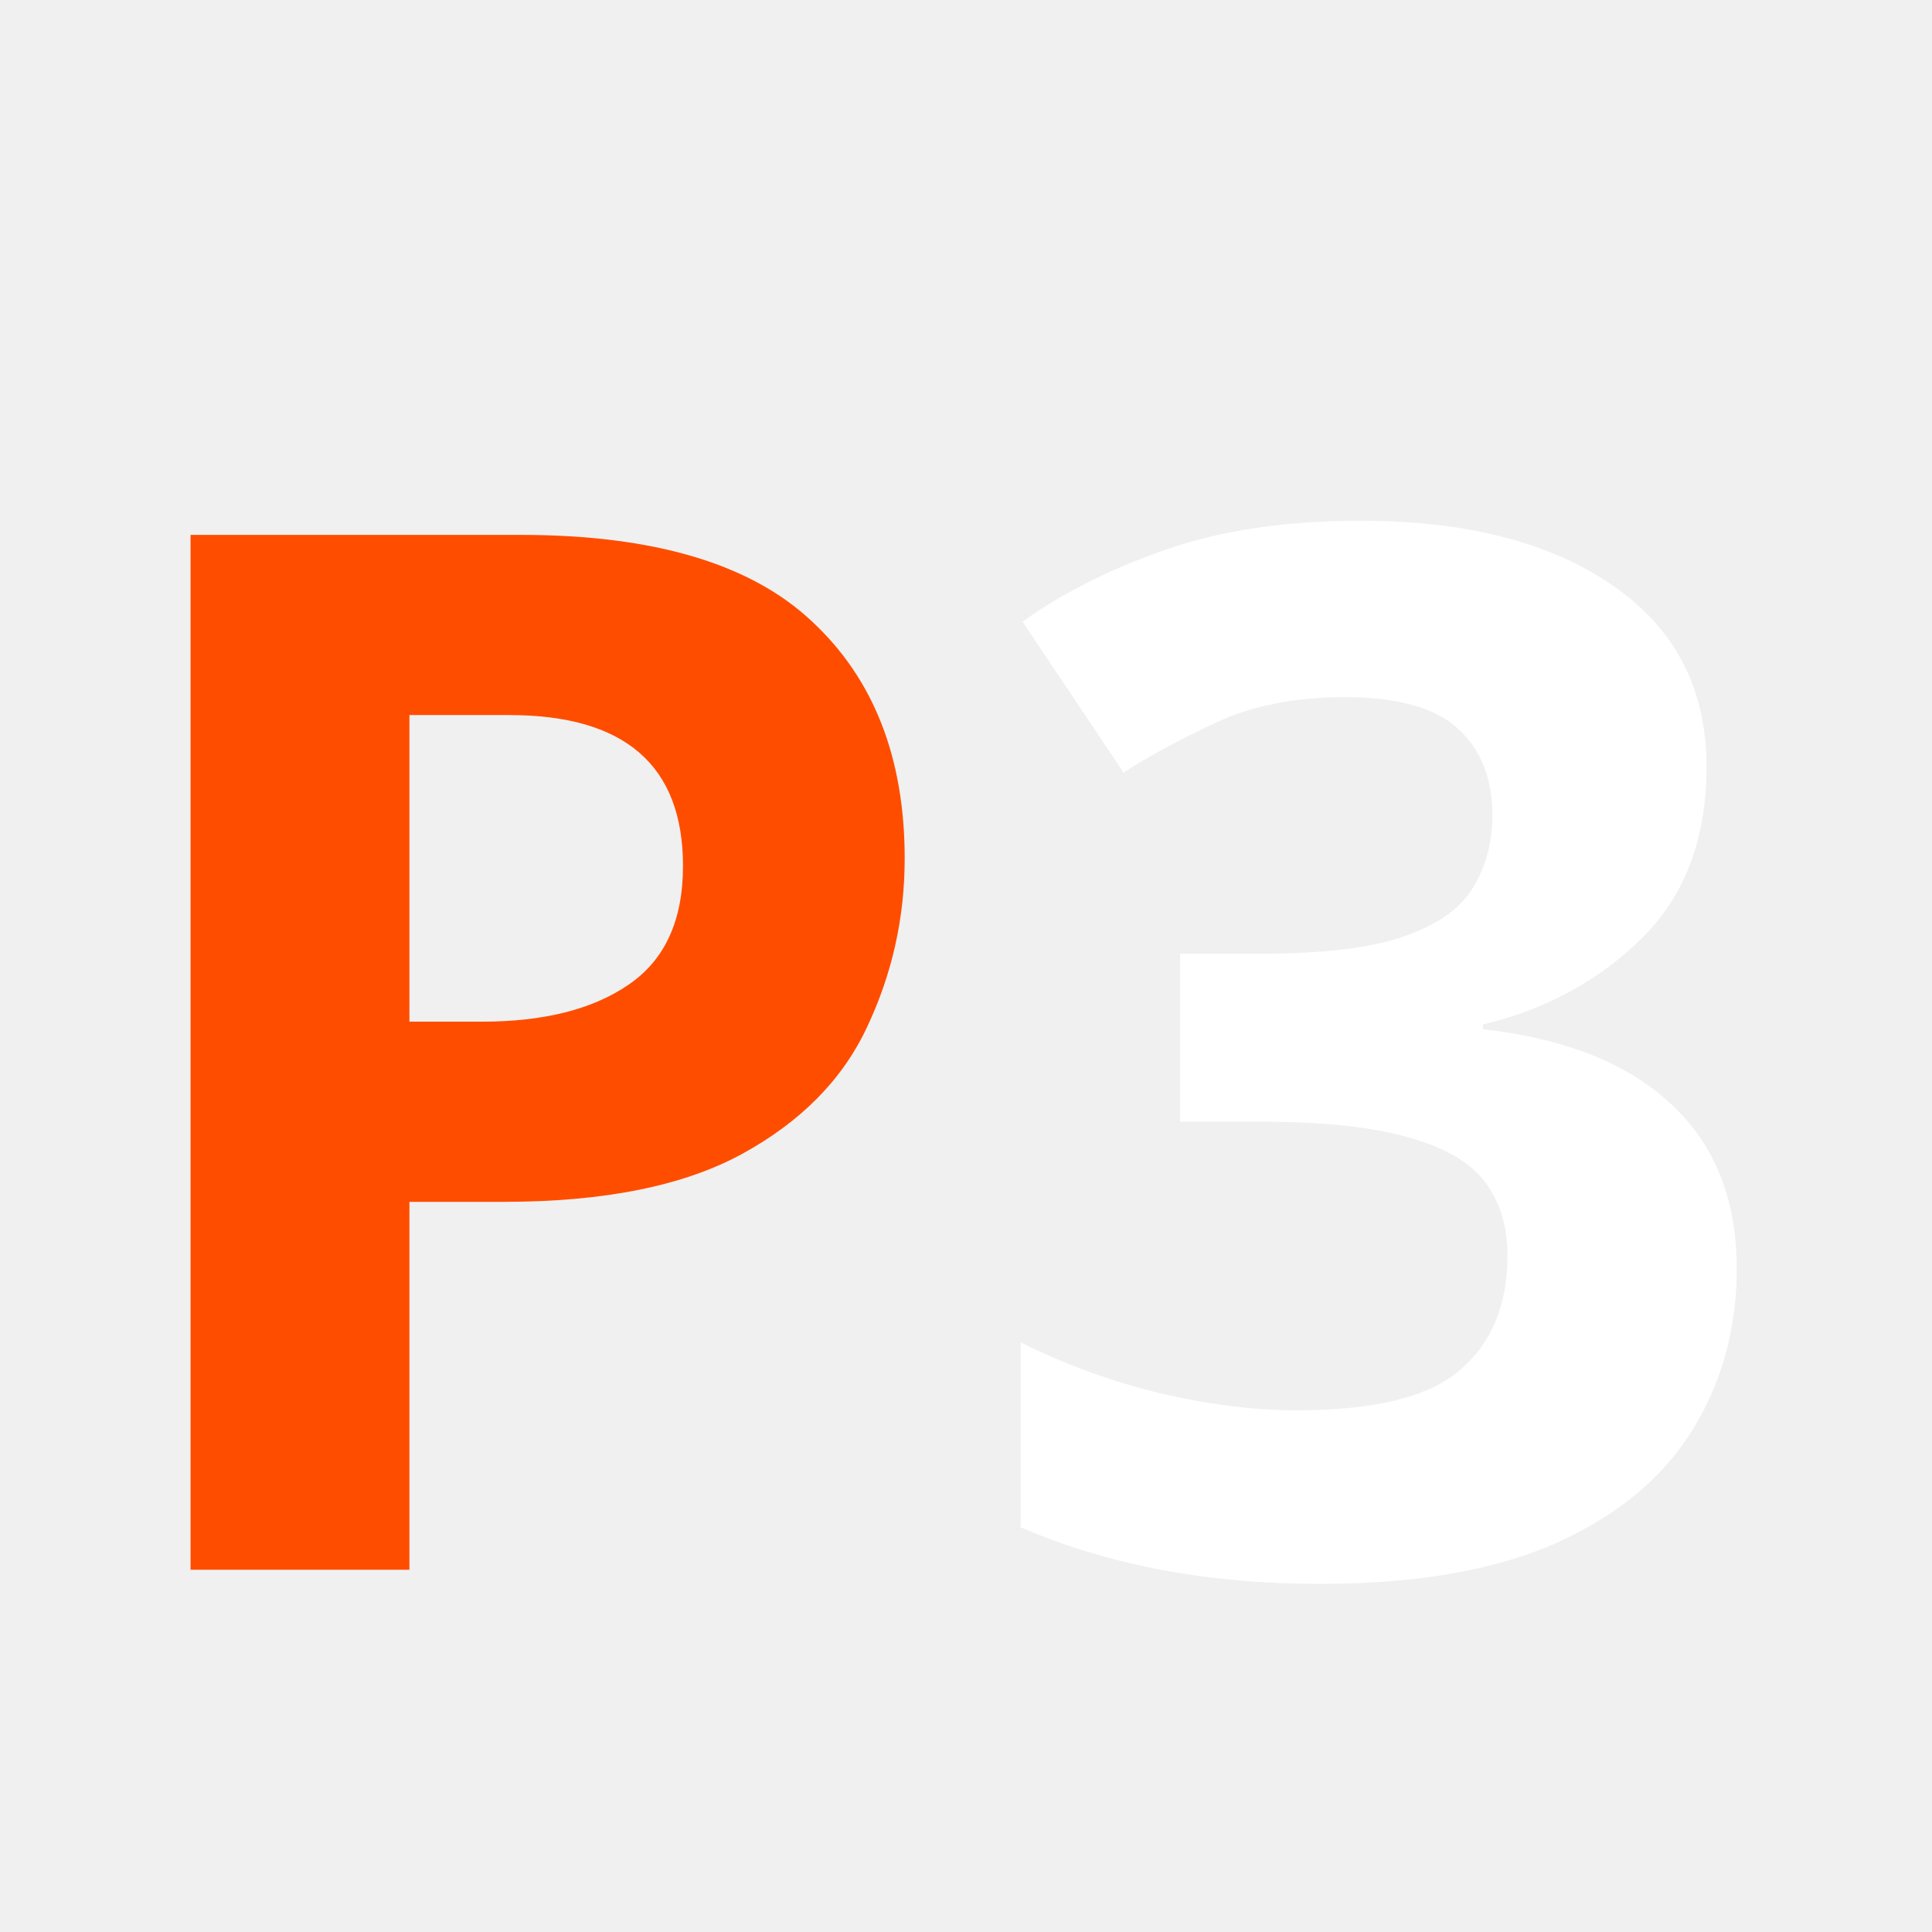
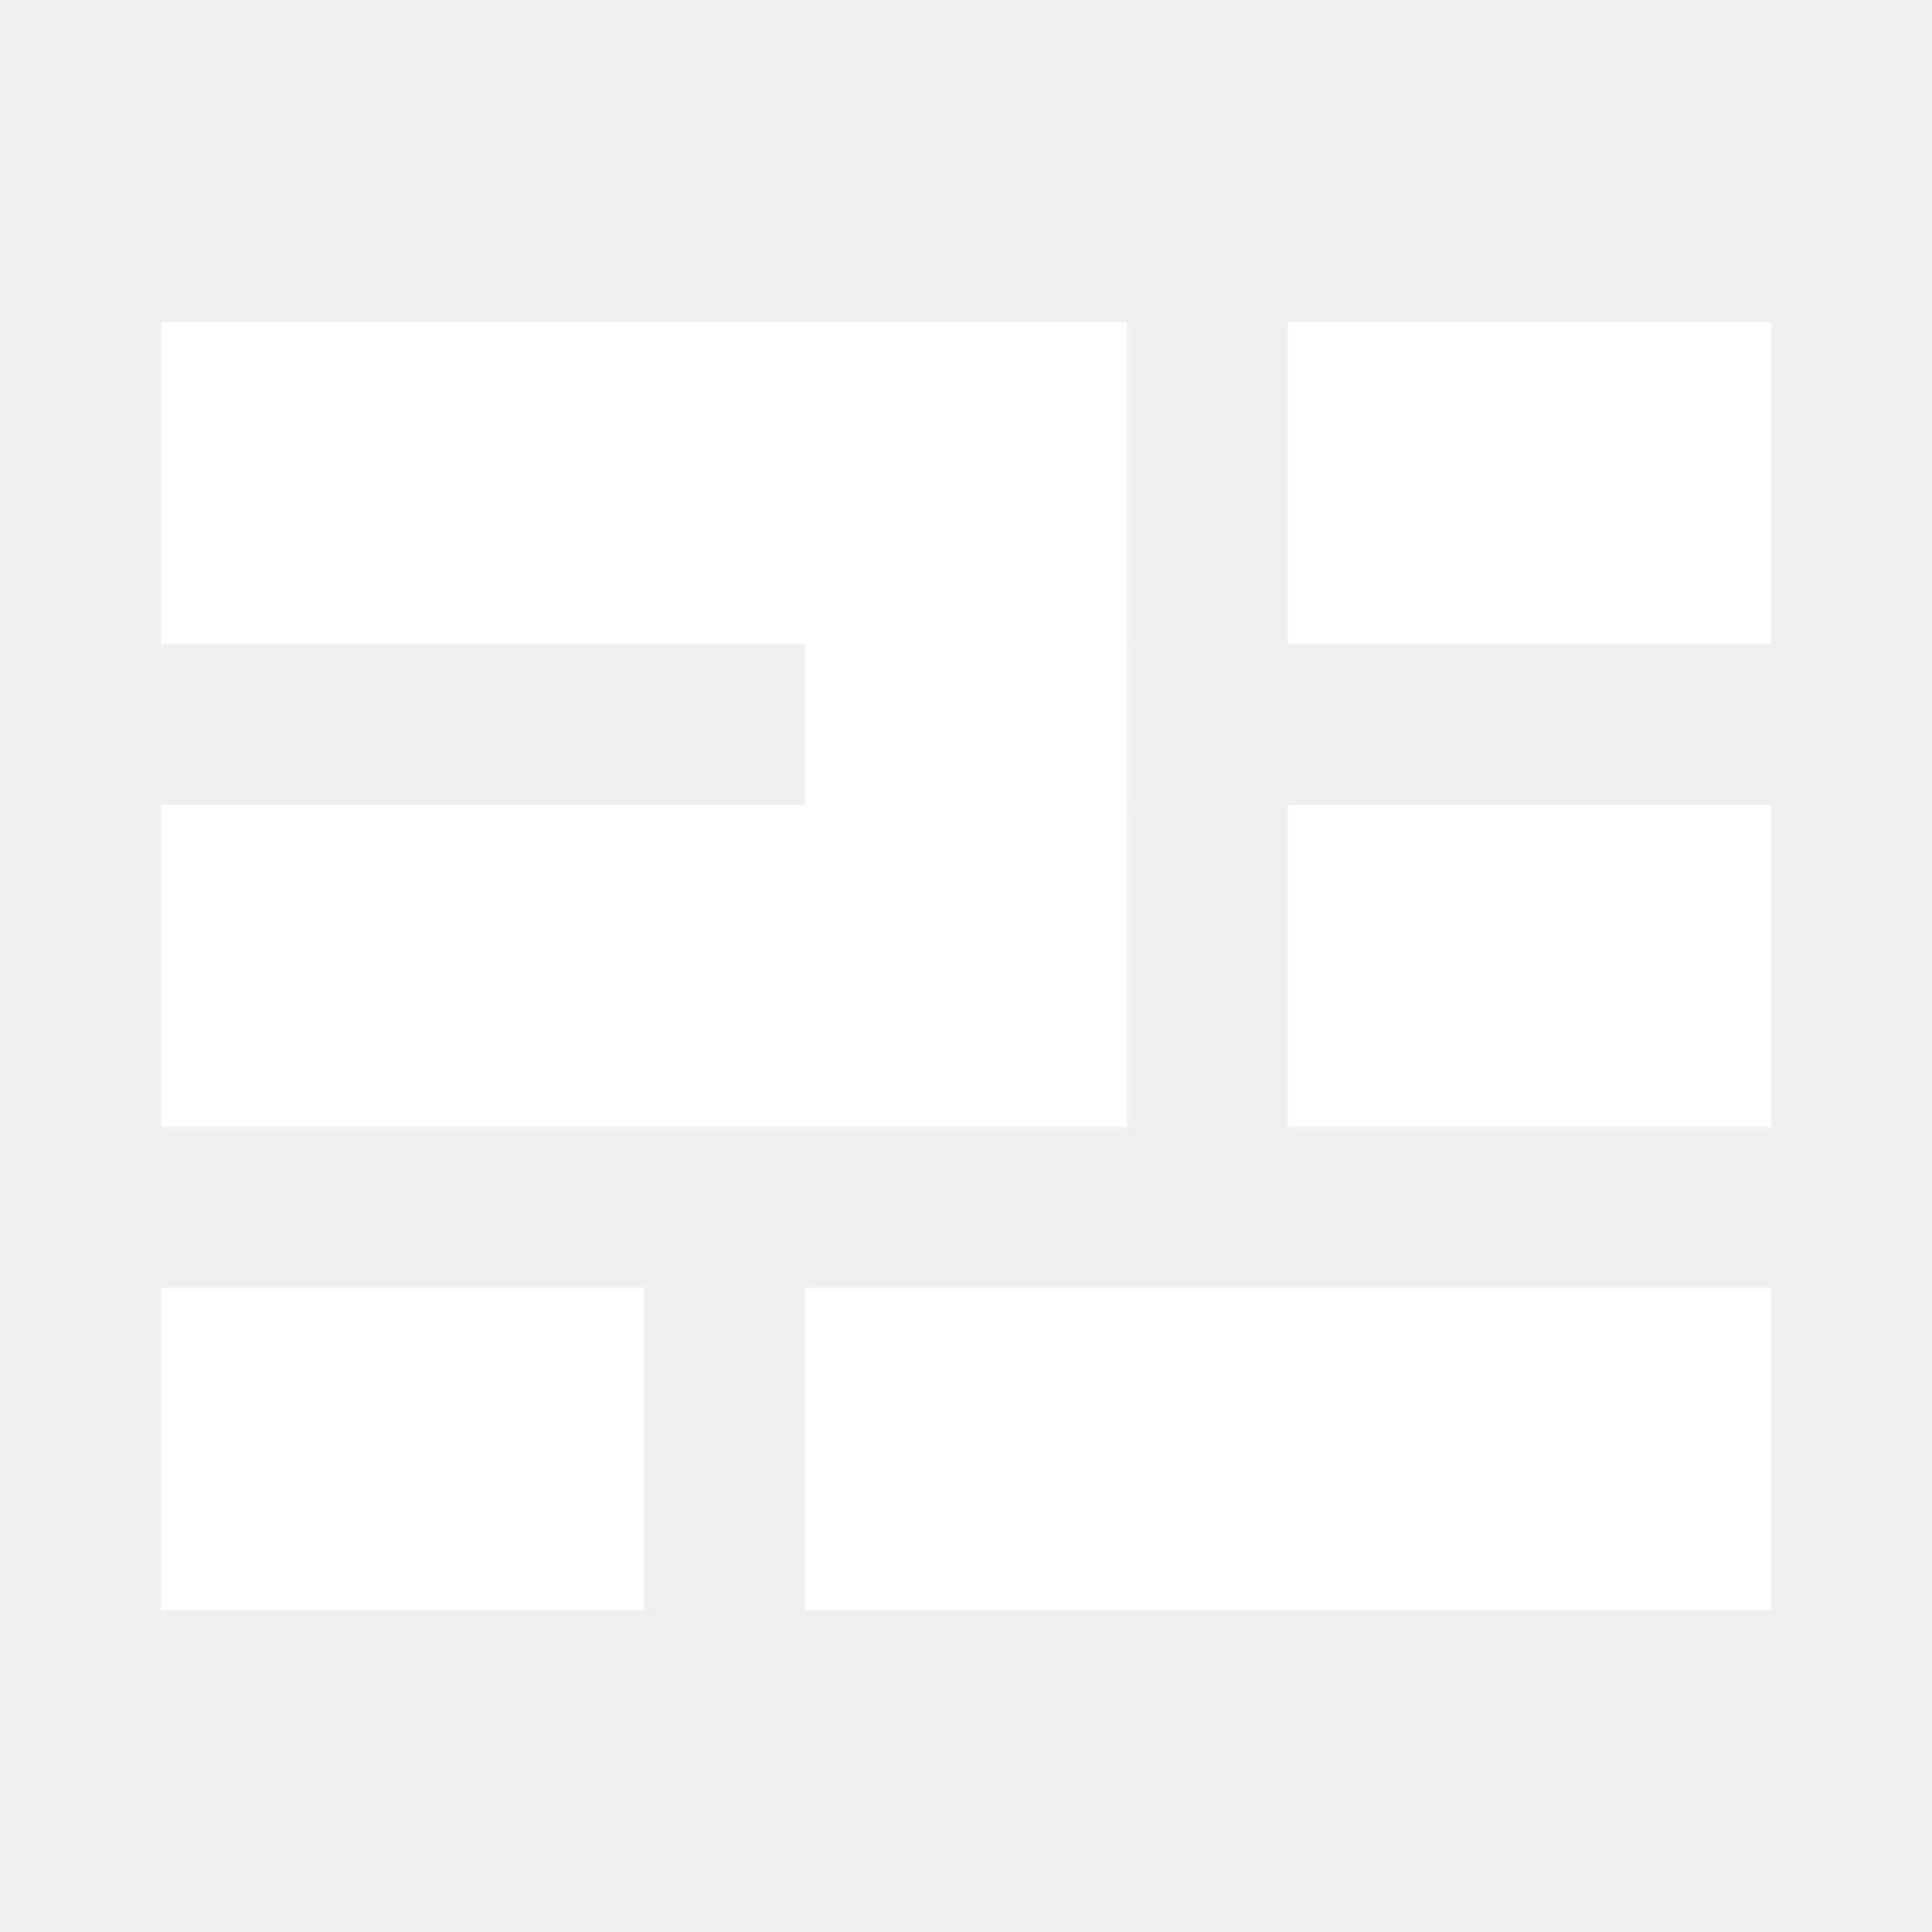
- <svg xmlns="http://www.w3.org/2000/svg" viewBox="0 0 32 32">
-   <text x="1" y="26" font-family="'Syne', 'Arial Black', sans-serif" font-weight="800" font-size="24" fill="#FF4D00">P</text>
-   <text x="16" y="26" font-family="'Syne', 'Arial Black', sans-serif" font-weight="800" font-size="24" fill="#FFFFFF">3</text>
+ <svg xmlns="http://www.w3.org/2000/svg" viewBox="0 0 48 48">
+   <rect x="4" y="8" width="24" height="8" fill="white" />
+   <rect x="20" y="16" width="8" height="4" fill="white" />
+   <rect x="4" y="20" width="24" height="8" fill="white" />
+   <rect x="32" y="8" width="12" height="8" fill="white" />
+   <rect x="32" y="20" width="12" height="8" fill="white" />
+   <rect x="4" y="32" width="12" height="8" fill="white" />
+   <rect x="20" y="32" width="24" height="8" fill="white" />
</svg>
